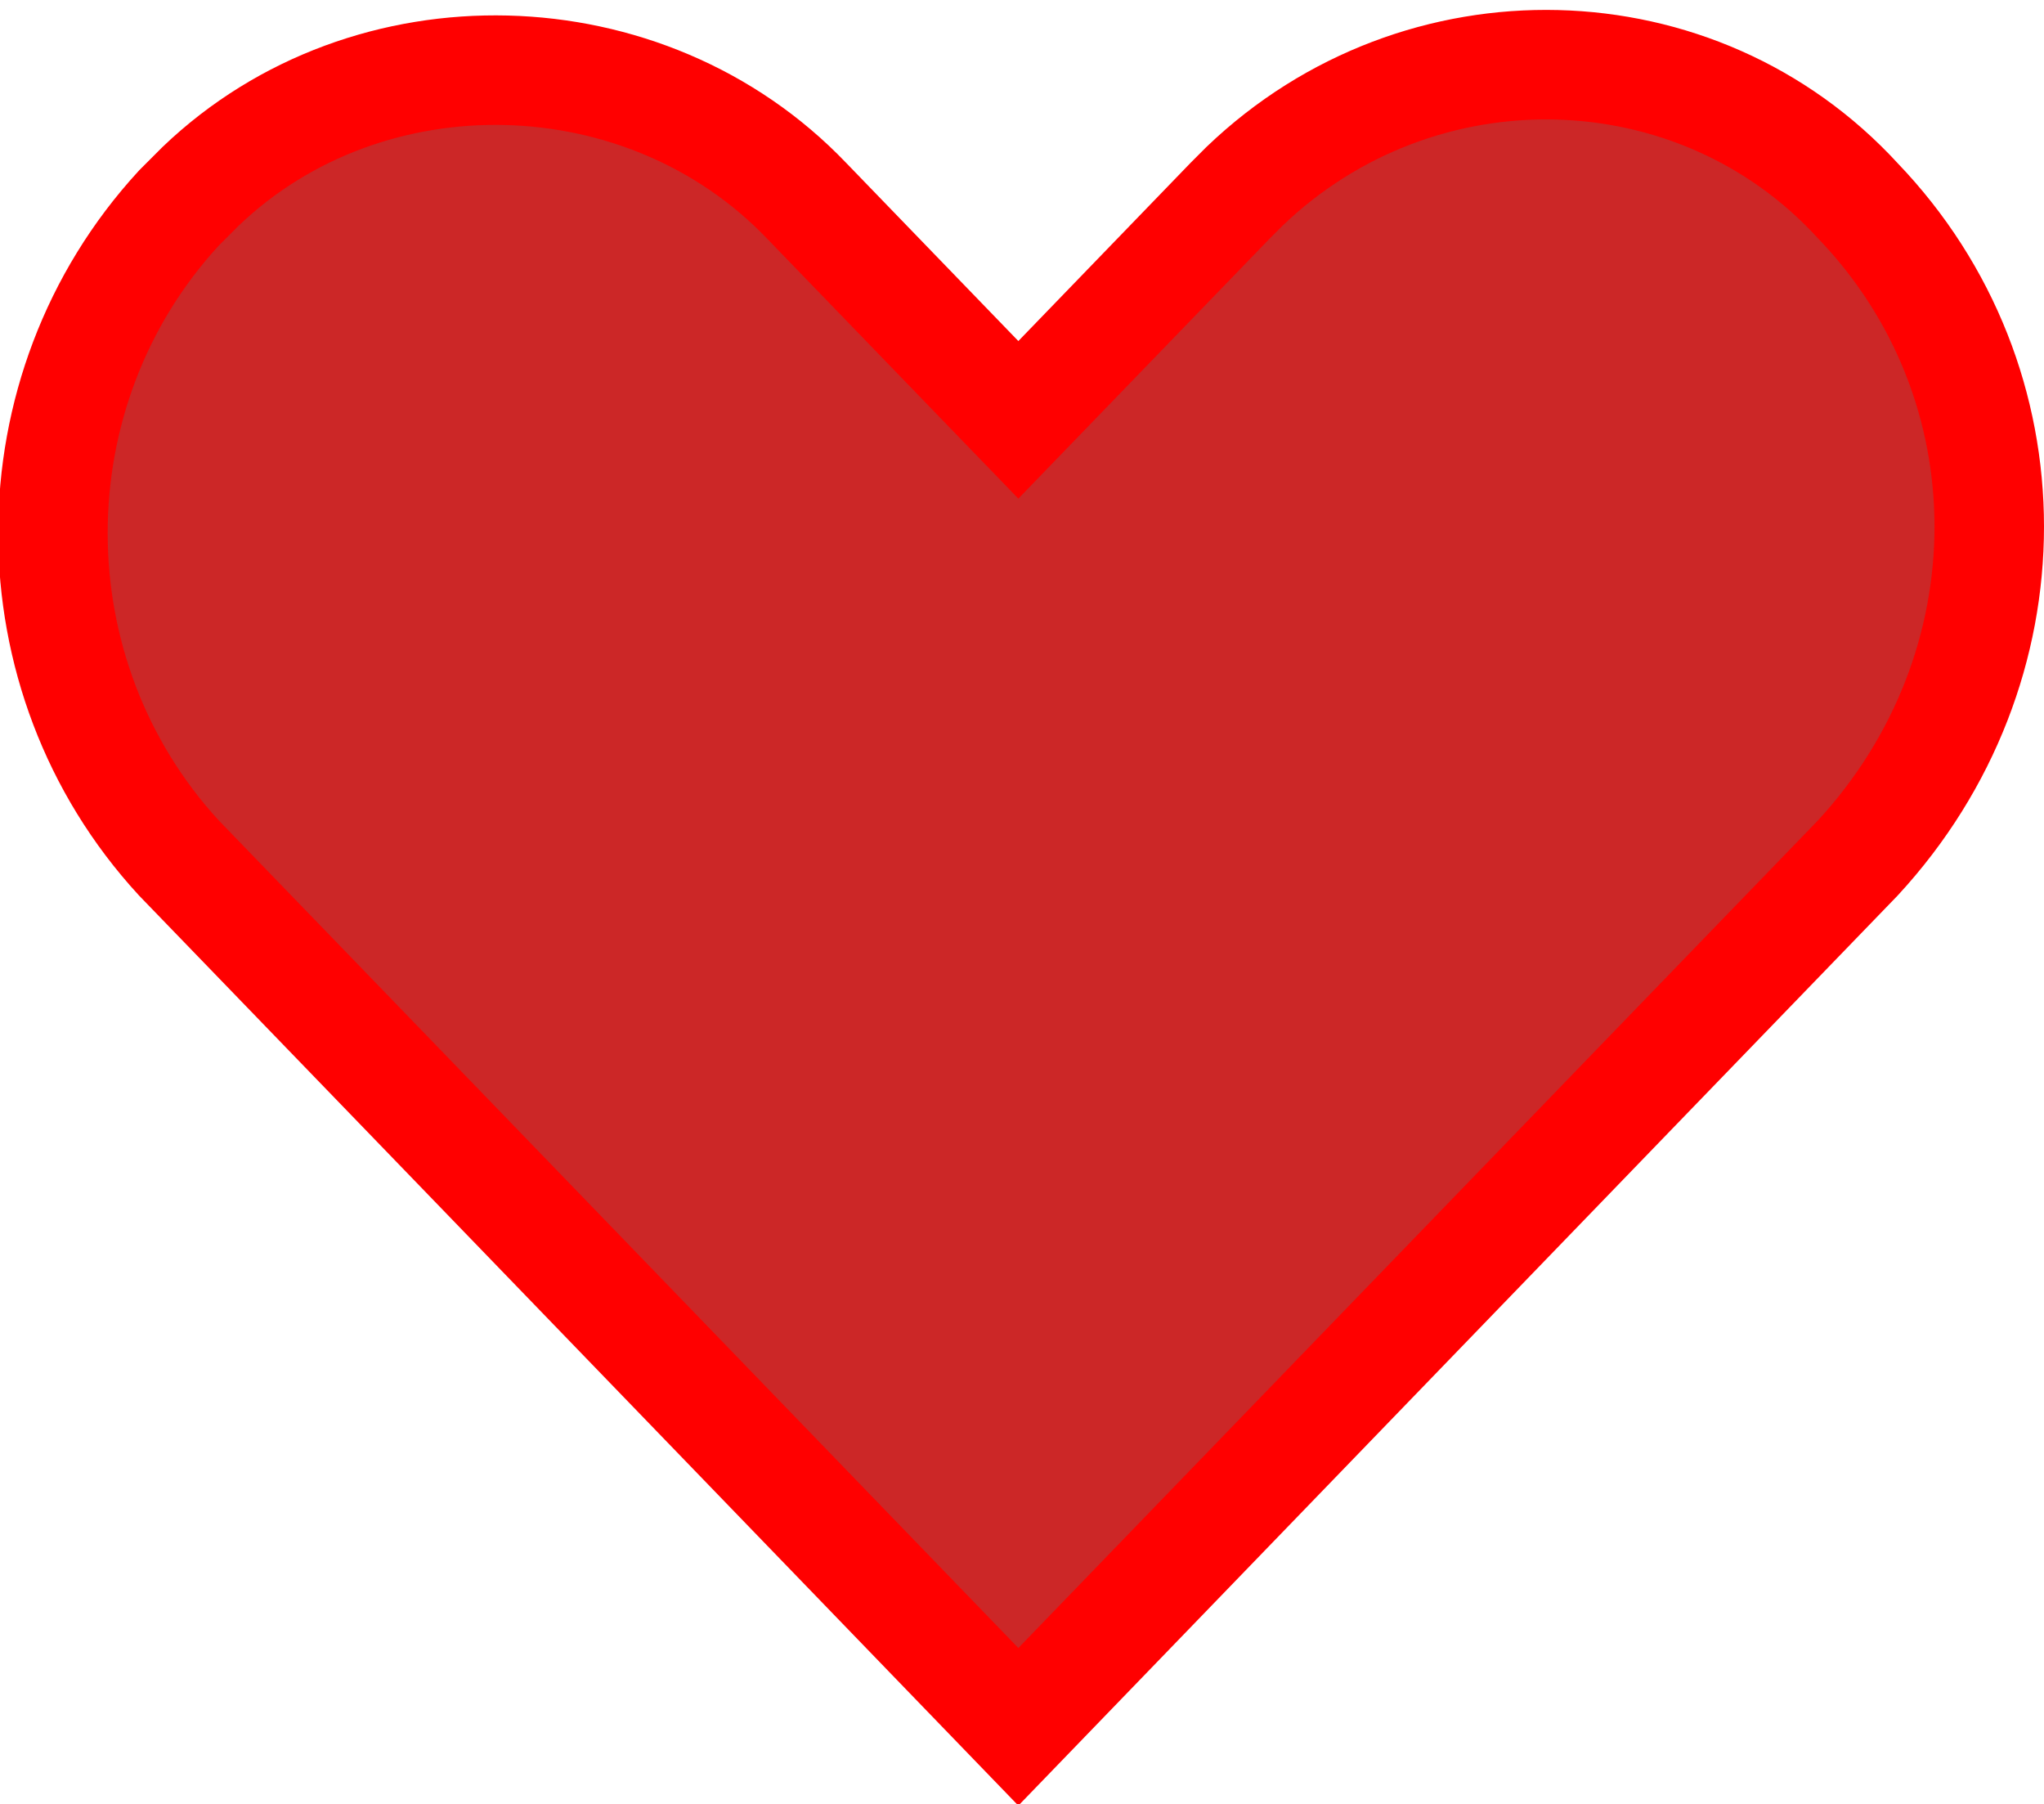
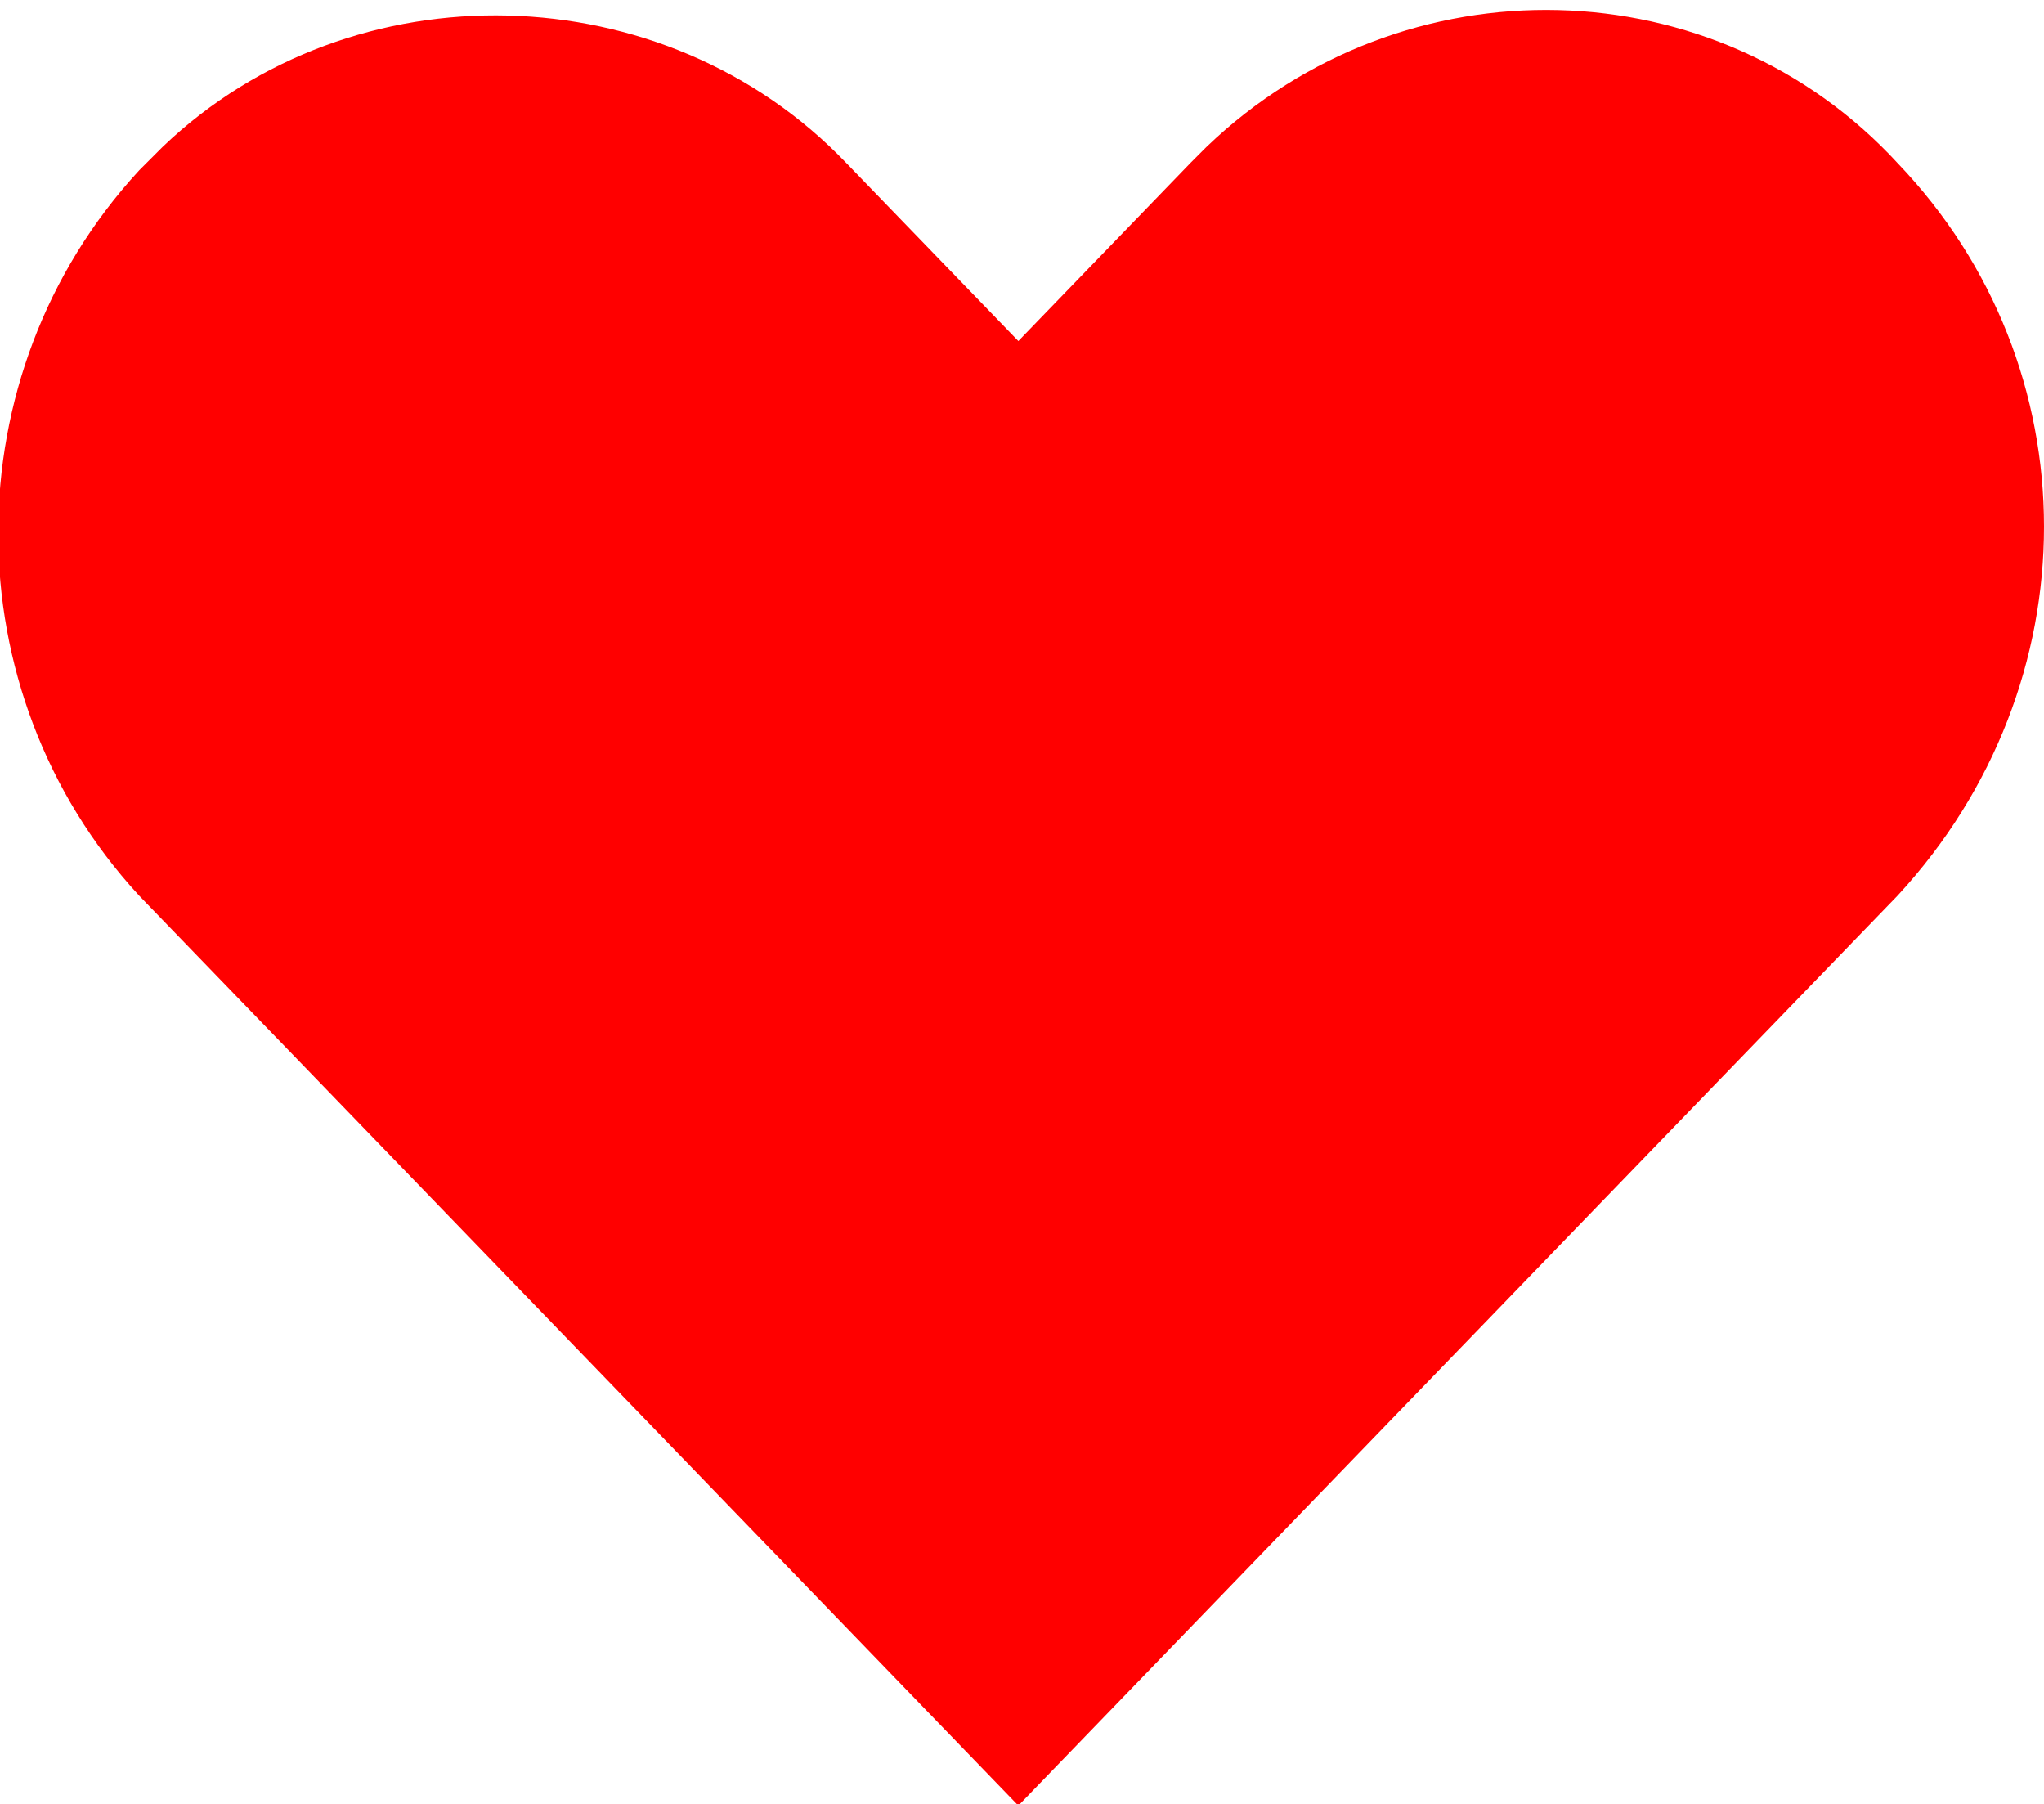
- <svg xmlns="http://www.w3.org/2000/svg" x="0px" y="0px" viewBox="0 0 28 24.7" style="enable-background:new 0 0 28 24.7; fill:#CC2727; stroke:red; stroke-width:1.5;stroke-miterlimit:10;">
+ <svg xmlns="http://www.w3.org/2000/svg" x="0px" y="0px" viewBox="0 0 28 24.7" style="enable-background:new 0 0 28 24.7; fill:red; stroke:red; stroke-width:1.5;stroke-miterlimit:10;">
  <g transform="translate(0.750 0.750)">
    <path class="st0" d="M24.7,2c-2.2-2.4-6-2.5-8.4-0.2C16.2,1.9,16.1,2,16.1,2l-2.9,3l-2.9-3C8.1-0.3,4.3-0.4,2,1.8    C1.9,1.9,1.8,2,1.7,2.1c-2.3,2.5-2.3,6.4,0,8.9l2.9,3l8.6,8.9l8.6-8.9l2.9-3C27.1,8.4,27.1,4.5,24.7,2L24.7,2L24.7,2z" />
  </g>
</svg>
